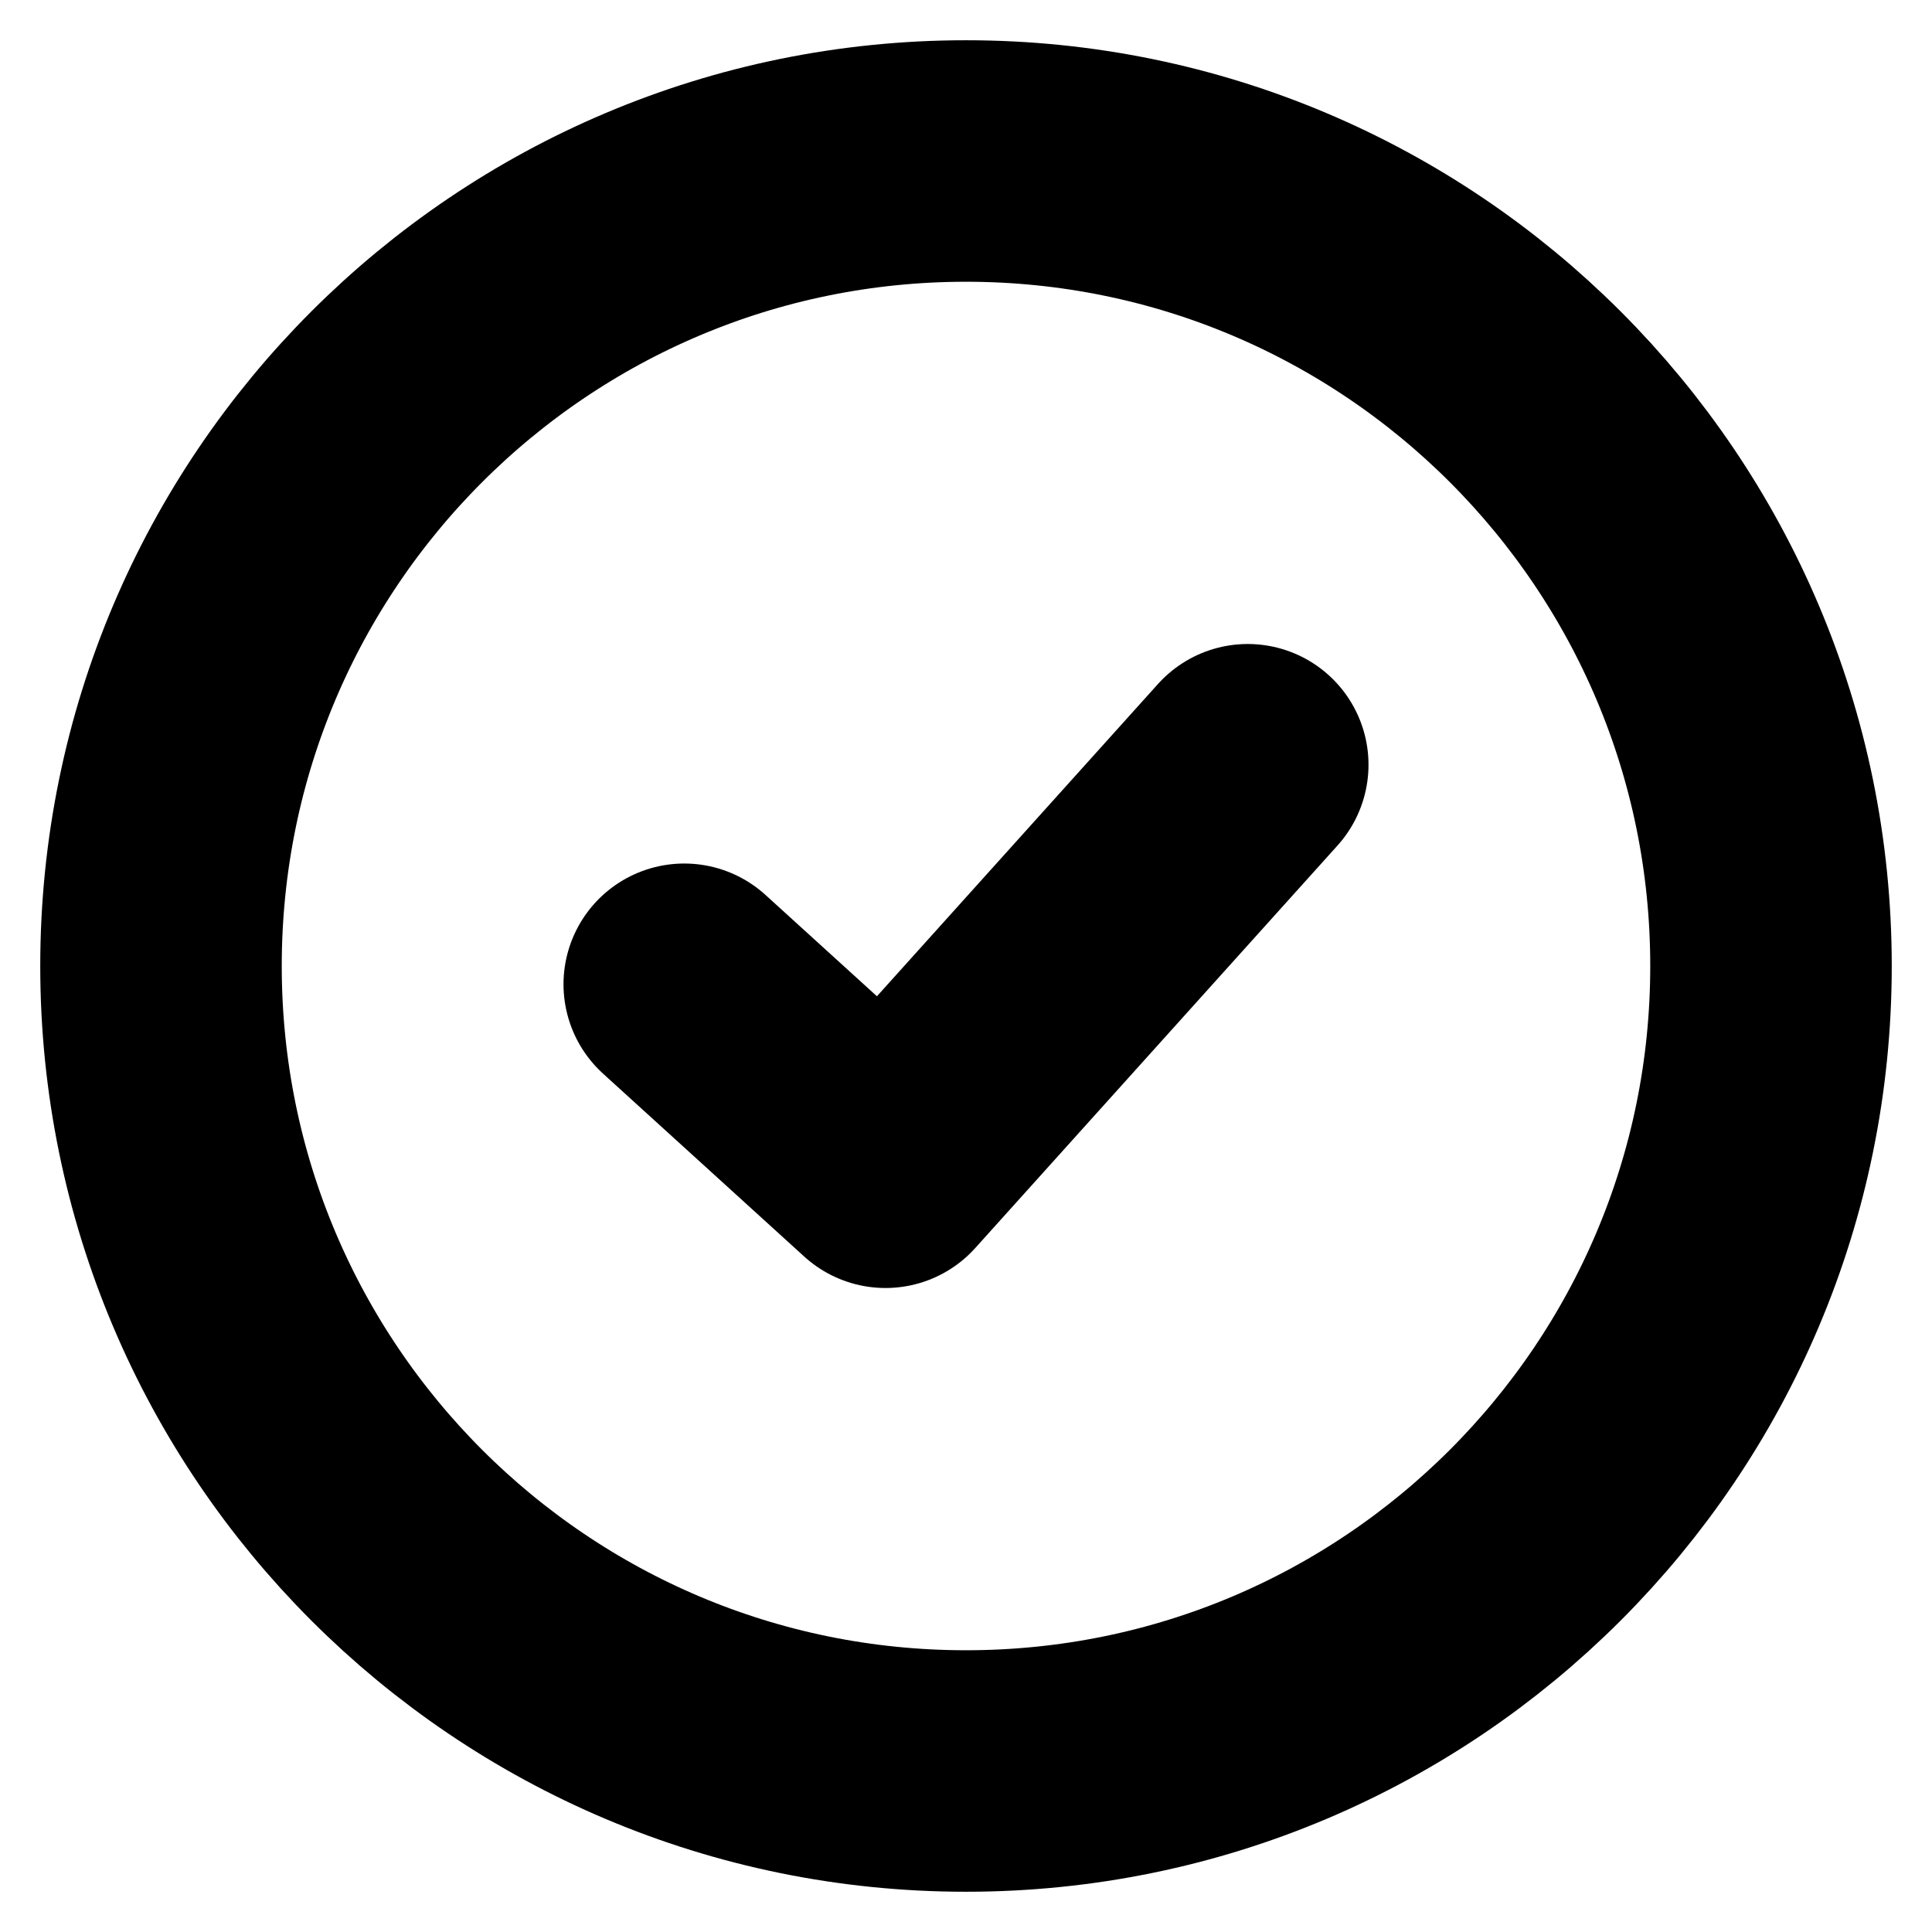
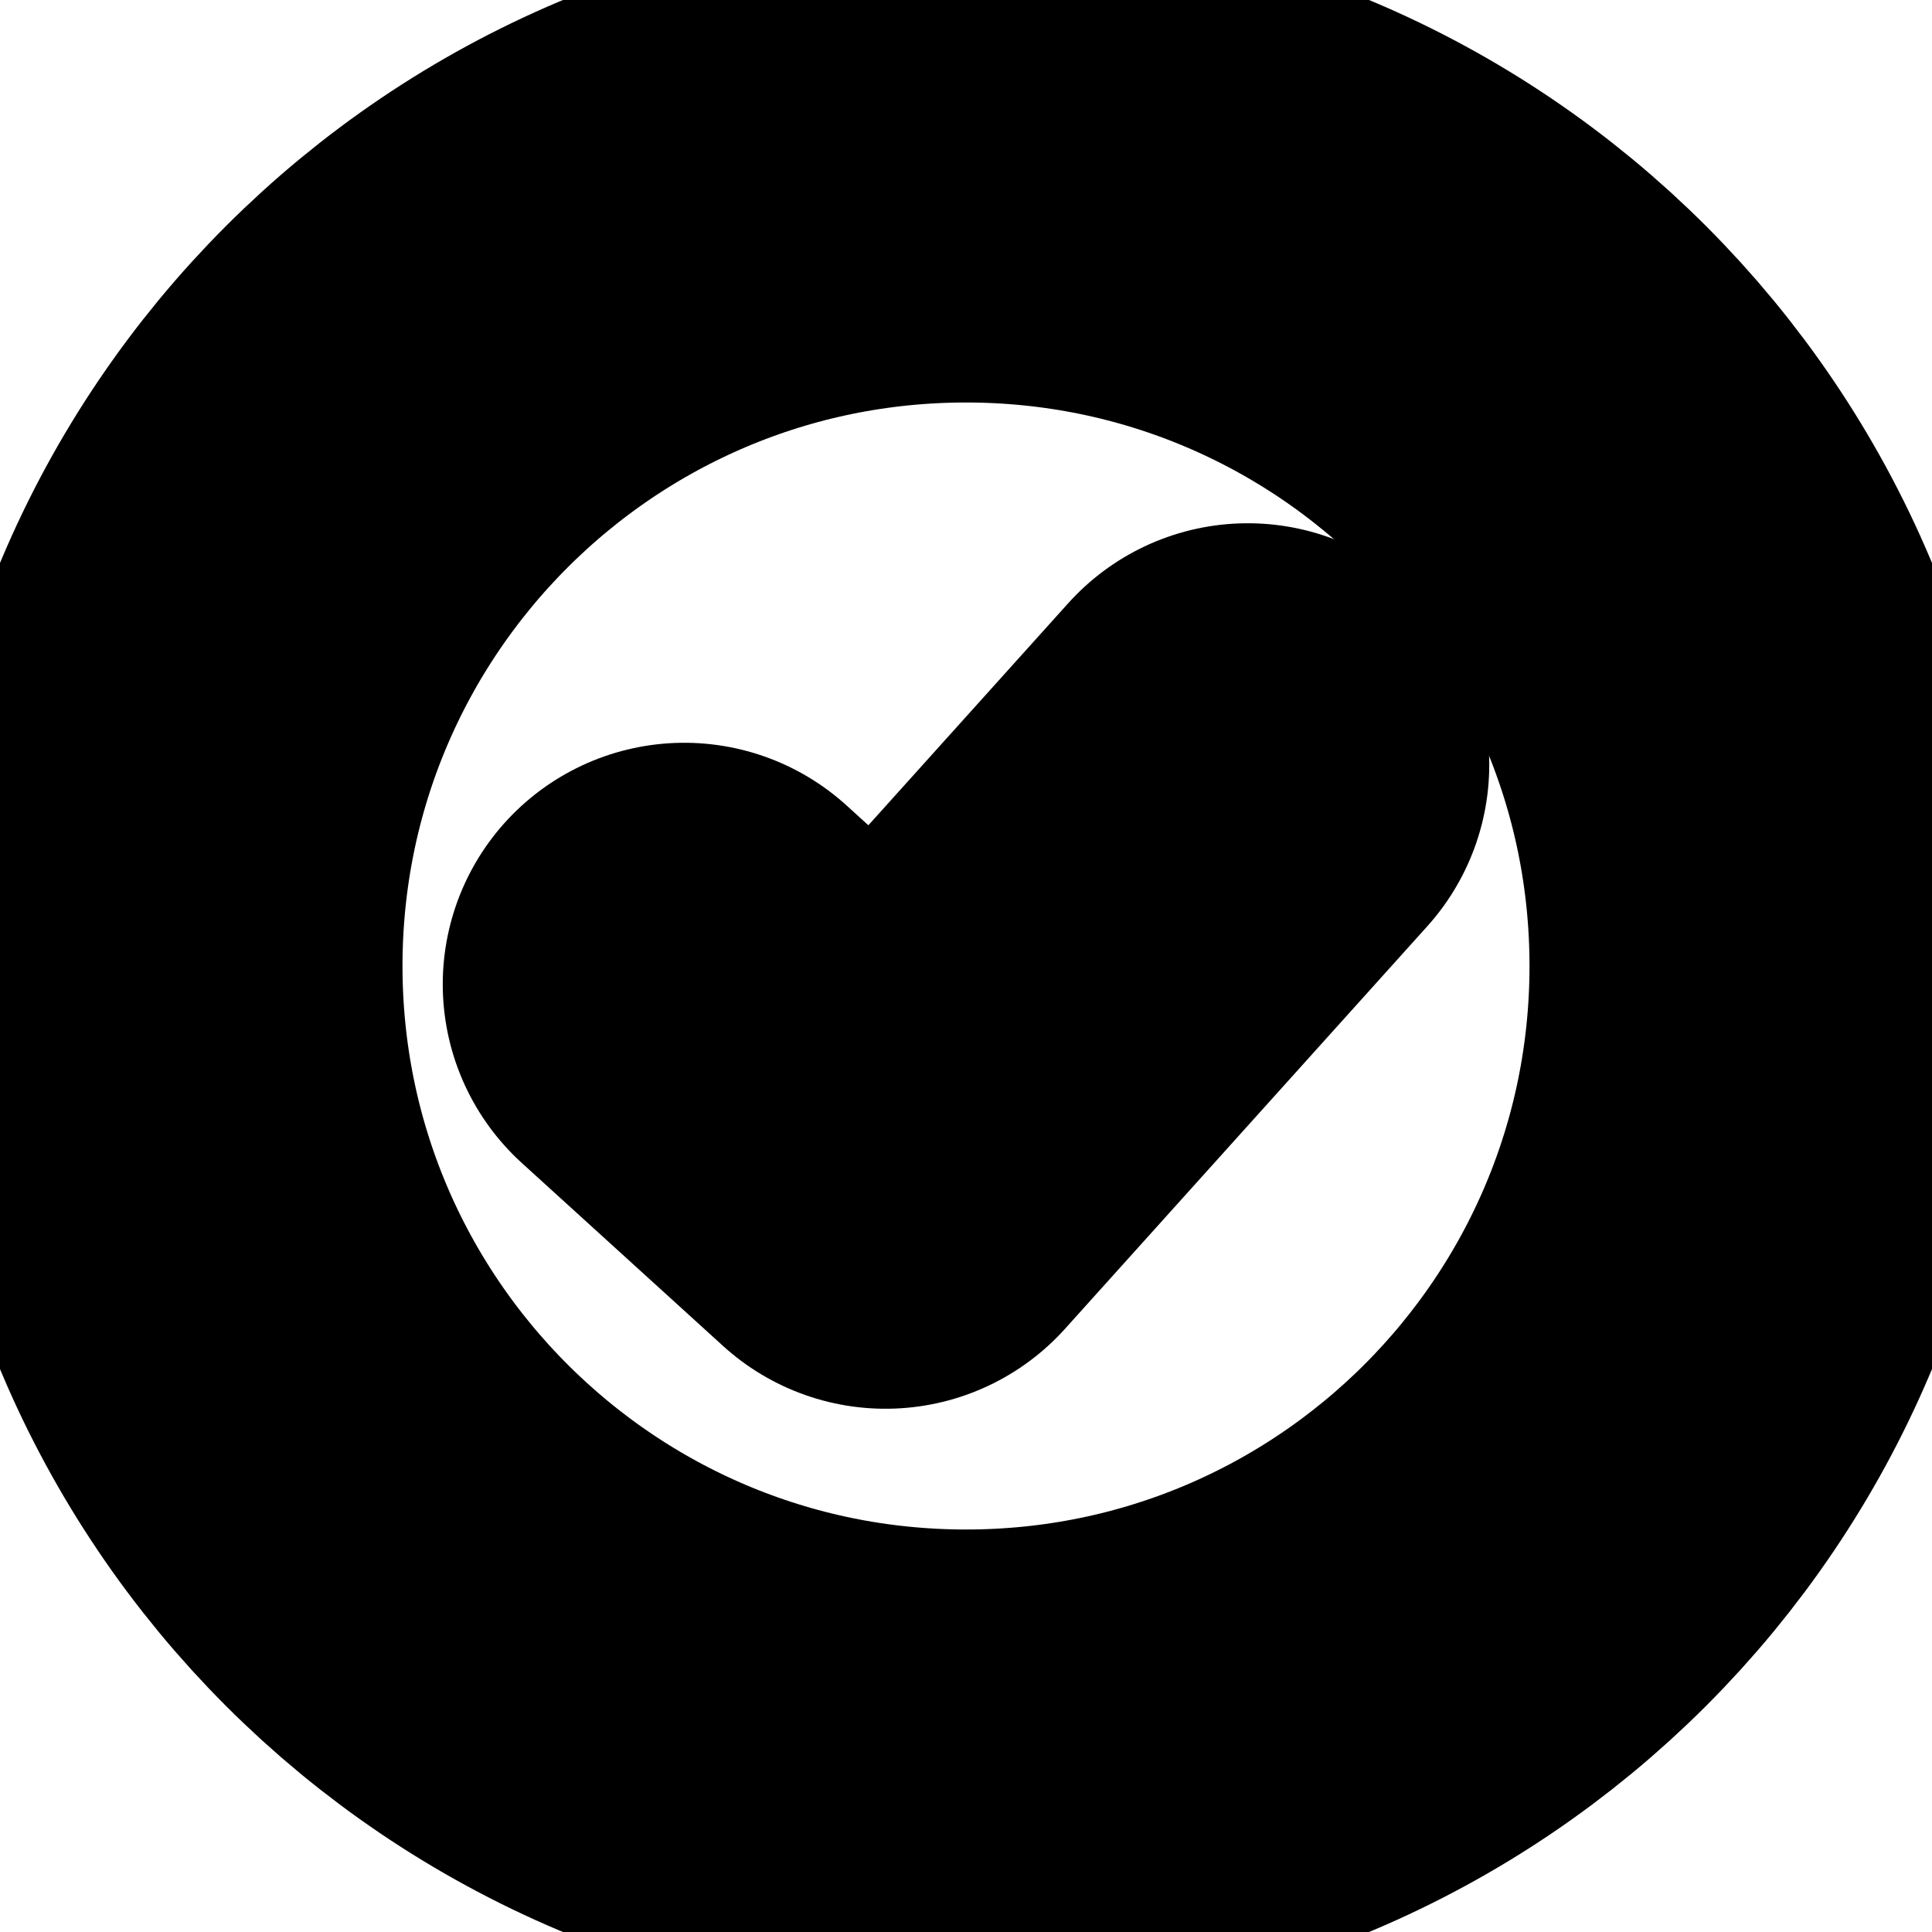
<svg xmlns="http://www.w3.org/2000/svg" focusable="false" height="1em" width="1em">
  <g id="tuiIconCheckCircle">
    <svg x="50%" y="50%" fill="none" height="1em" overflow="visible" viewBox="0 0 24 24" width="1em">
      <svg x="-12" y="-12">
-         <path d="M12 22c5.523 0 10-4.477 10-10S17.523 2 12 2 2 6.477 2 12s4.477 10 10 10z" stroke="currentColor" stroke-linecap="round" stroke-linejoin="round" stroke-width="3" />
-         <path d="M15.5 9.5l-4.5 5-2.5-2.273" stroke="currentColor" stroke-linecap="round" stroke-linejoin="round" stroke-width="3" />
+         <path vector-effect="non-scaling-stroke" d="M12 22c5.523 0 10-4.477 10-10S17.523 2 12 2 2 6.477 2 12s4.477 10 10 10z" stroke="currentColor" stroke-linecap="round" stroke-linejoin="round" stroke-width="3" />
+         <path vector-effect="non-scaling-stroke" d="M15.5 9.5l-4.5 5-2.5-2.273" stroke="currentColor" stroke-linecap="round" stroke-linejoin="round" stroke-width="3" />
      </svg>
    </svg>
  </g>
</svg>
